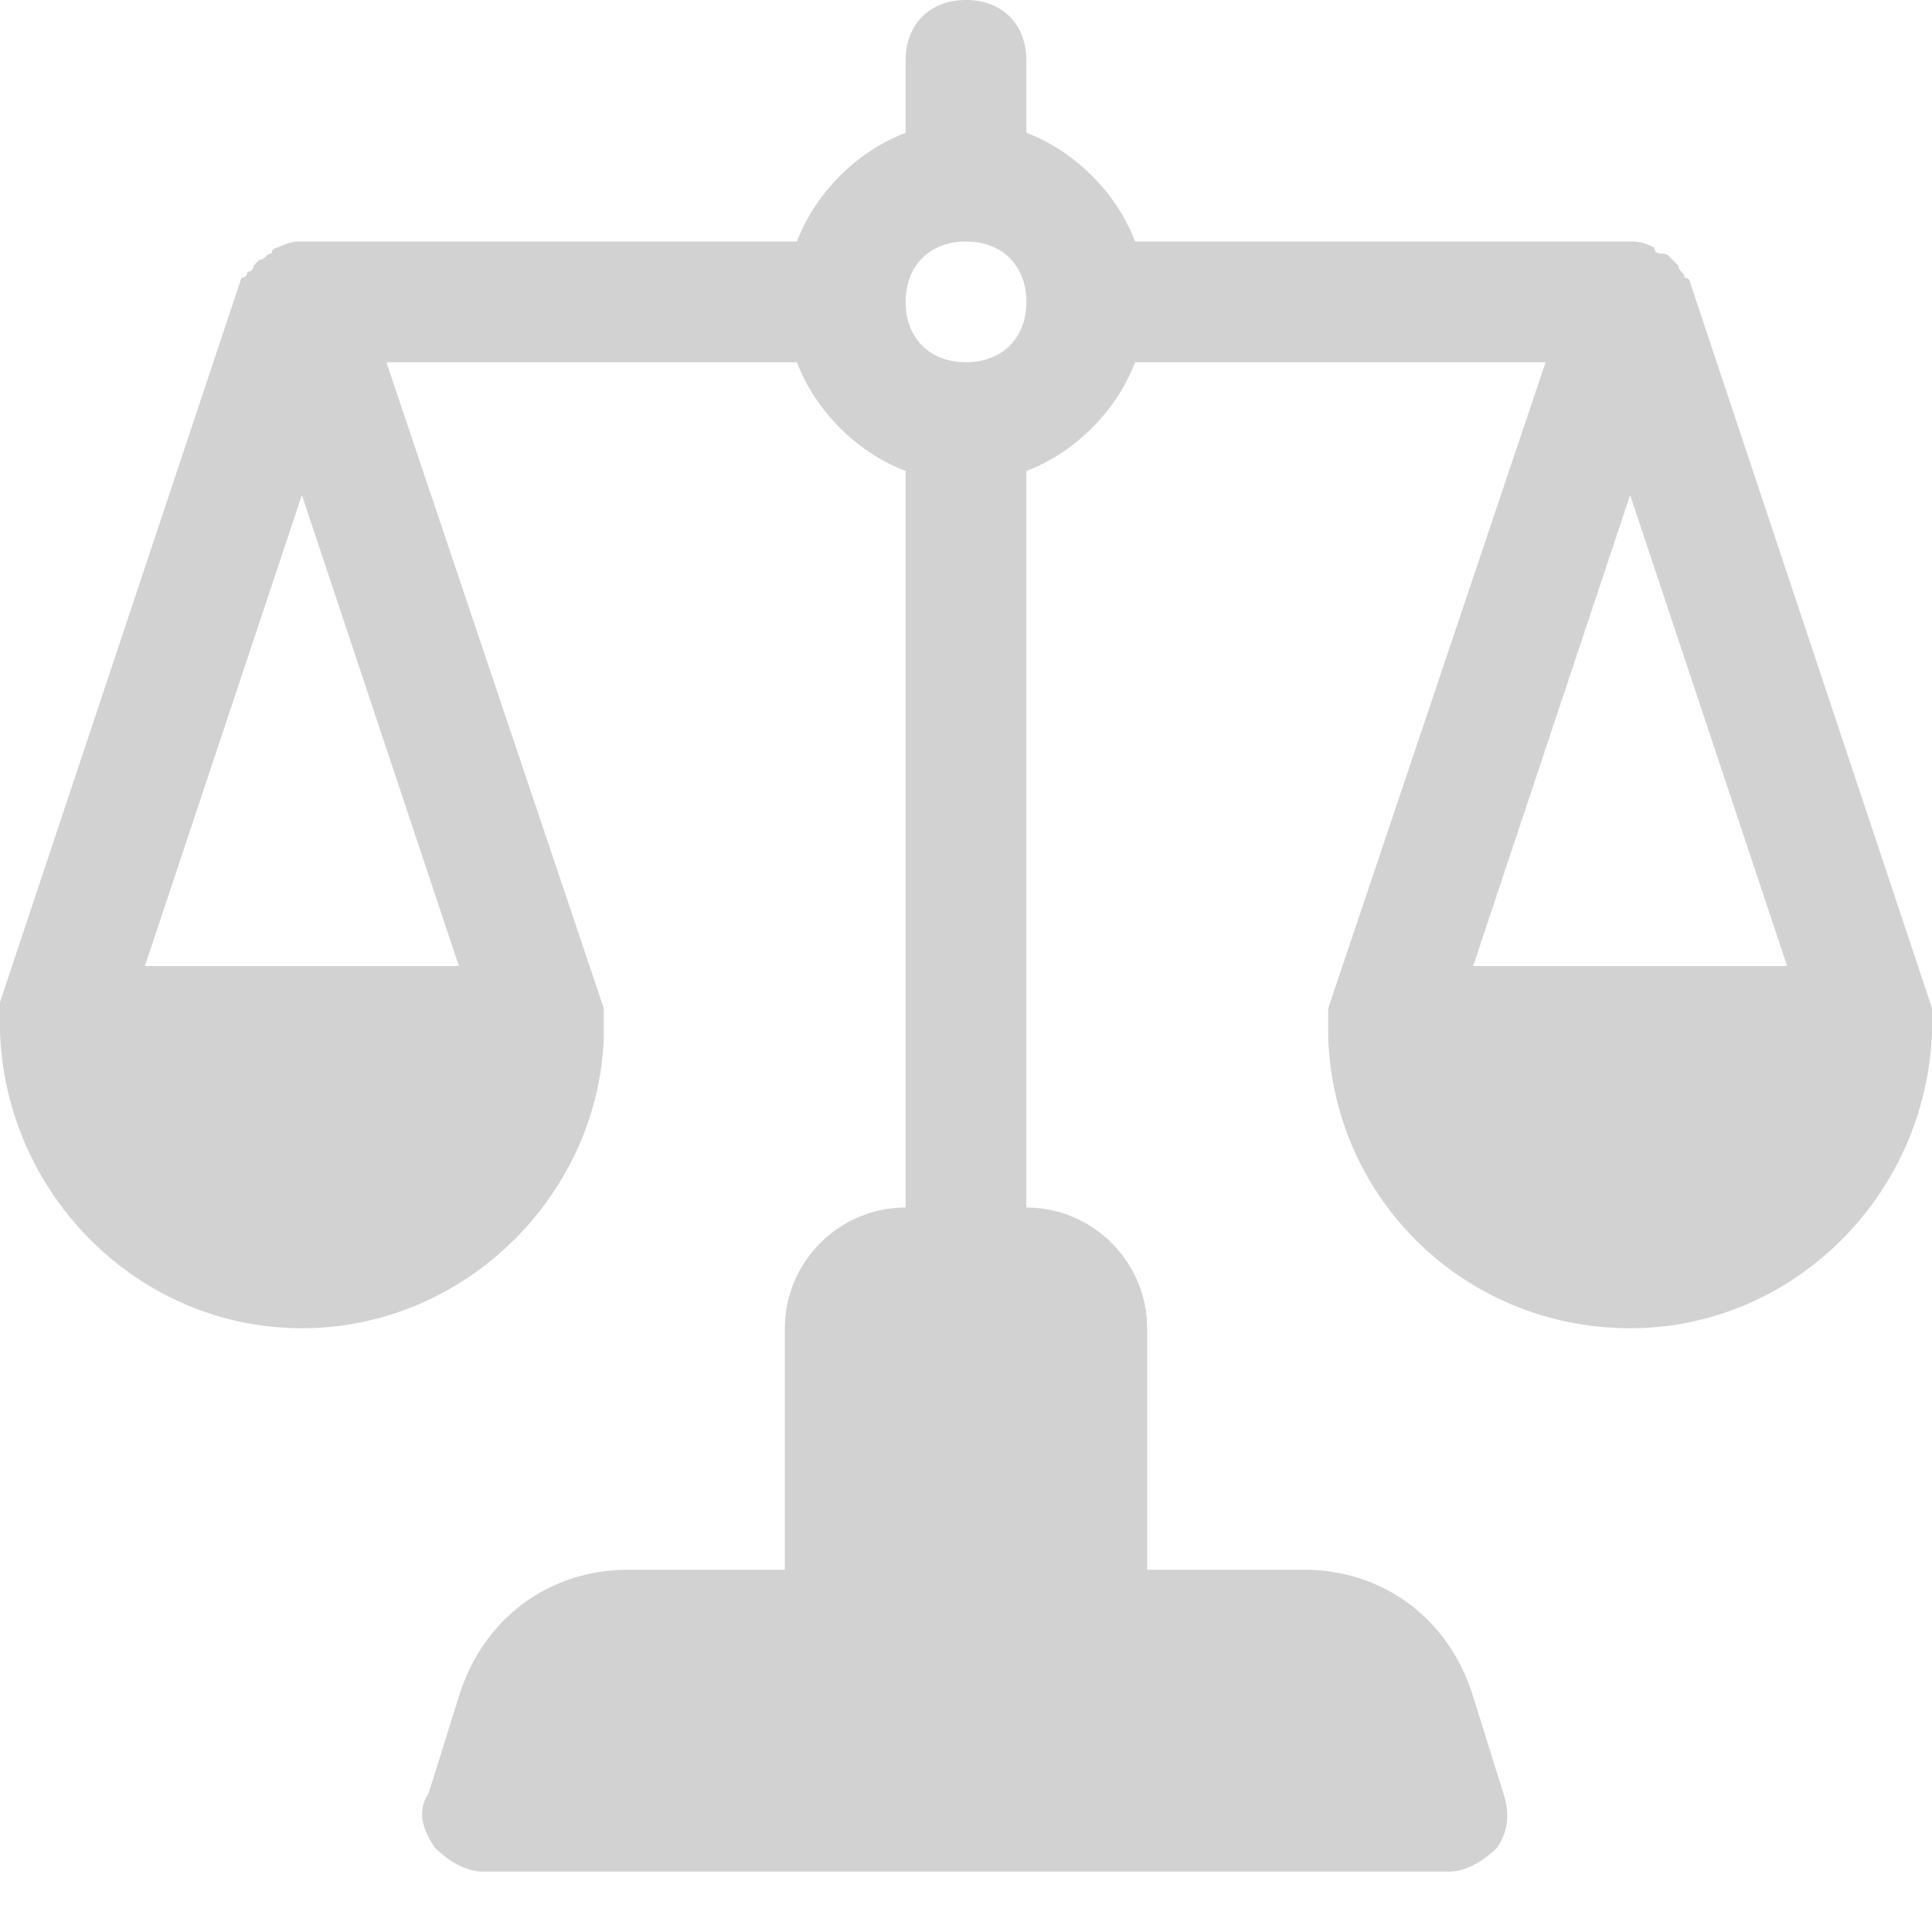
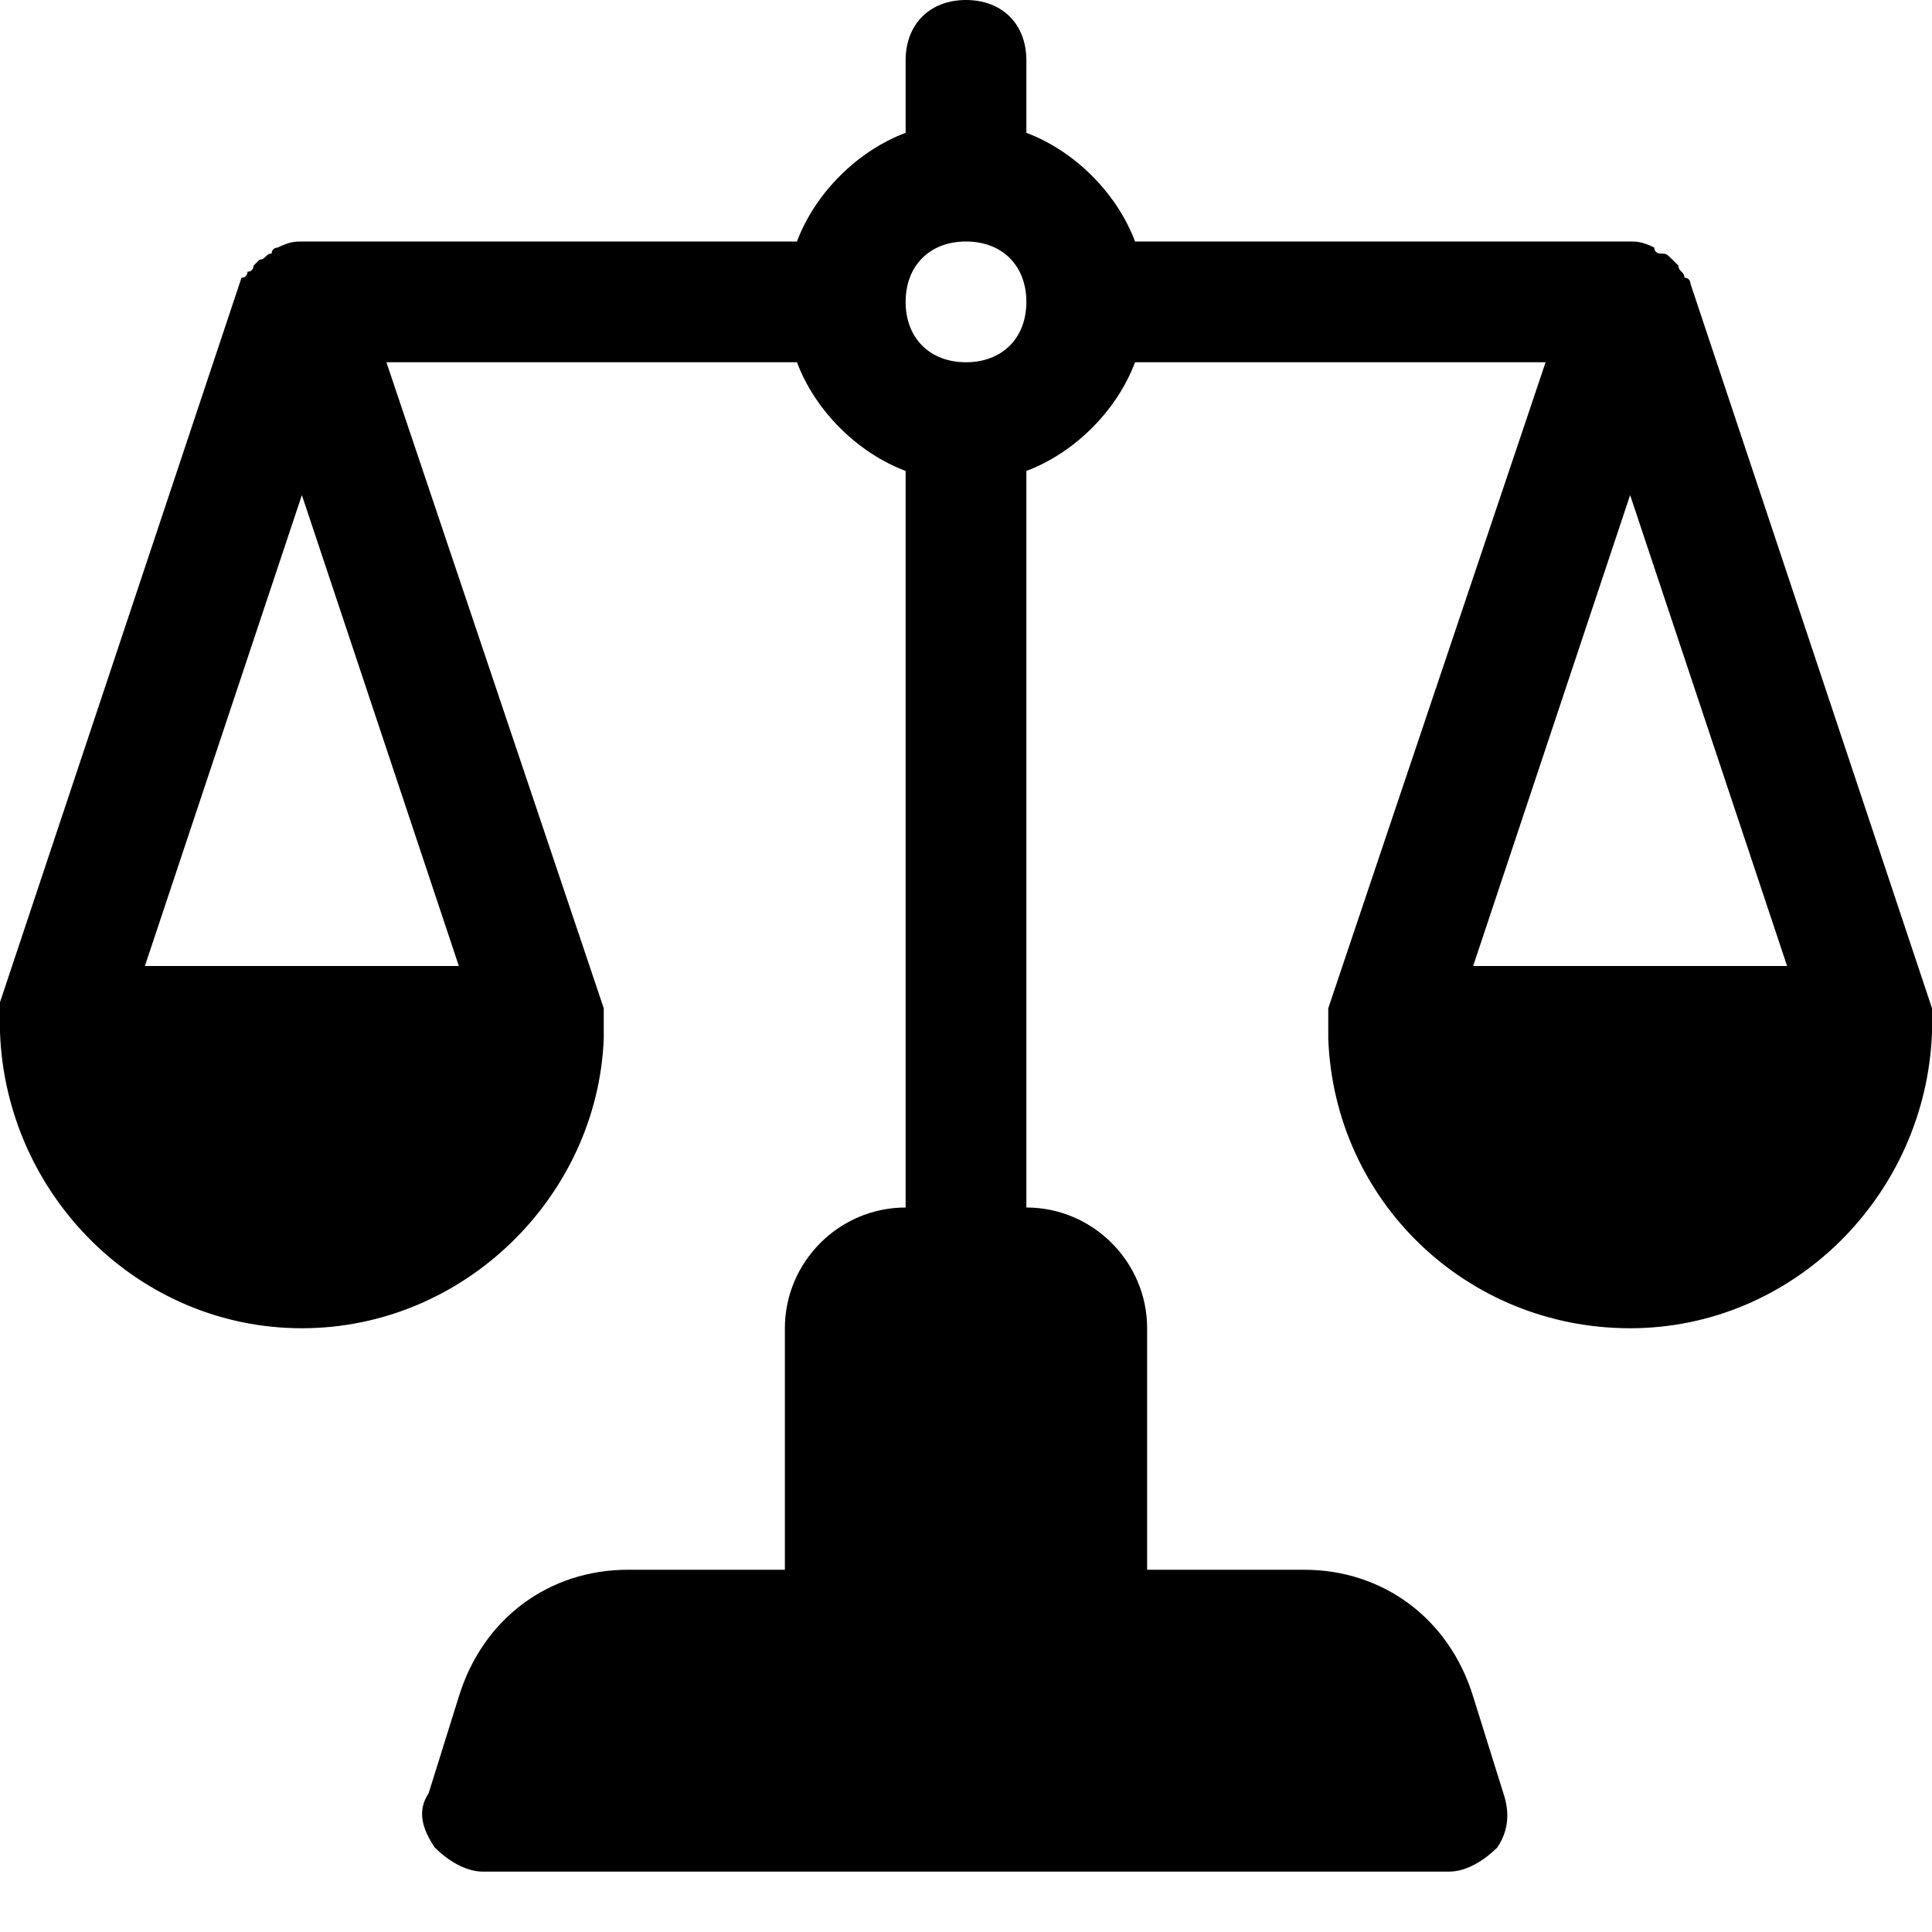
<svg xmlns="http://www.w3.org/2000/svg" viewBox="0 0 32 32">
-   <path fill="#d2d2d2" d="M32,17.1C32,17.1,32,17,32,17.1c0-0.1,0-0.1,0-0.1c0-0.1,0-0.2,0-0.3l-4-12c0,0,0,0,0,0c0,0,0-0.1-0.1-0.1  c0-0.1-0.1-0.1-0.1-0.2c0,0-0.1-0.1-0.1-0.1c-0.1-0.1-0.1-0.1-0.2-0.1c0,0-0.1,0-0.1-0.1C27.2,4,27.1,4,27,4h-8.2  c-0.3-0.8-1-1.5-1.8-1.8V1c0-0.6-0.4-1-1-1s-1,0.4-1,1v1.2c-0.8,0.3-1.5,1-1.8,1.8H5C4.9,4,4.8,4,4.6,4.1c0,0-0.1,0-0.1,0.1  c-0.1,0-0.1,0.1-0.2,0.1c0,0-0.1,0.1-0.1,0.1C4.2,4.4,4.2,4.5,4.1,4.5c0,0,0,0.1-0.1,0.1c0,0,0,0,0,0l-4,12c0,0.1,0,0.2,0,0.3  c0,0,0,0,0,0c0,0,0,0.1,0,0.1c0,0,0,0.1,0,0.1C0.1,19.8,2.3,22,5,22s4.9-2.2,5-4.8c0,0,0-0.1,0-0.1c0,0,0-0.1,0-0.1c0,0,0,0,0,0  c0-0.1,0-0.2,0-0.3L6.4,6h6.8c0.3,0.8,1,1.5,1.8,1.8V20c-1.1,0-2,0.9-2,2v4h-2.6c-1.3,0-2.4,0.8-2.8,2.1l-0.5,1.6  C6.9,30,7,30.3,7.2,30.6C7.4,30.8,7.7,31,8,31h16c0.3,0,0.6-0.2,0.8-0.4c0.2-0.3,0.2-0.6,0.1-0.9l-0.5-1.6C24,26.8,22.9,26,21.6,26  H19v-4c0-1.1-0.9-2-2-2V7.8c0.8-0.3,1.5-1,1.8-1.8h6.8l-3.6,10.7c0,0.1,0,0.2,0,0.3c0,0,0,0,0,0c0,0,0,0.1,0,0.1c0,0,0,0.1,0,0.1  c0.1,2.7,2.3,4.8,5,4.8S31.9,19.8,32,17.1C32,17.1,32,17.1,32,17.1z M2.4,16L5,8.2L7.6,16H2.4z M16,6c-0.6,0-1-0.4-1-1s0.4-1,1-1  s1,0.4,1,1S16.6,6,16,6z M27,8.2l2.6,7.8h-5.2L27,8.2z" />
+   <path d="M32,17.1C32,17.1,32,17,32,17.1c0-0.1,0-0.1,0-0.1c0-0.1,0-0.2,0-0.3l-4-12c0,0,0,0,0,0c0,0,0-0.1-0.1-0.1  c0-0.1-0.1-0.1-0.1-0.2c0,0-0.1-0.1-0.1-0.1c-0.1-0.1-0.1-0.1-0.2-0.1c0,0-0.1,0-0.1-0.1C27.2,4,27.1,4,27,4h-8.2  c-0.3-0.8-1-1.5-1.8-1.8V1c0-0.6-0.4-1-1-1s-1,0.4-1,1v1.2c-0.8,0.3-1.5,1-1.8,1.8H5C4.9,4,4.8,4,4.6,4.1c0,0-0.1,0-0.1,0.1  c-0.1,0-0.1,0.1-0.2,0.1c0,0-0.1,0.1-0.1,0.1C4.2,4.4,4.2,4.5,4.1,4.5c0,0,0,0.1-0.1,0.1c0,0,0,0,0,0l-4,12c0,0.1,0,0.2,0,0.3  c0,0,0,0,0,0c0,0,0,0.1,0,0.1c0,0,0,0.1,0,0.1C0.1,19.8,2.3,22,5,22s4.9-2.2,5-4.8c0,0,0-0.1,0-0.1c0,0,0-0.1,0-0.1c0,0,0,0,0,0  c0-0.1,0-0.2,0-0.3L6.4,6h6.8c0.3,0.8,1,1.5,1.8,1.8V20c-1.1,0-2,0.9-2,2v4h-2.6c-1.3,0-2.4,0.8-2.8,2.1l-0.5,1.6  C6.9,30,7,30.3,7.2,30.6C7.4,30.8,7.7,31,8,31h16c0.3,0,0.6-0.2,0.8-0.4c0.2-0.3,0.2-0.6,0.1-0.9l-0.5-1.6C24,26.8,22.9,26,21.6,26  H19v-4c0-1.1-0.9-2-2-2V7.8c0.8-0.3,1.5-1,1.8-1.8h6.8l-3.6,10.7c0,0.1,0,0.2,0,0.3c0,0,0,0,0,0c0,0,0,0.1,0,0.1c0,0,0,0.1,0,0.1  c0.1,2.7,2.3,4.8,5,4.8S31.9,19.8,32,17.1C32,17.1,32,17.1,32,17.1z M2.4,16L5,8.2L7.6,16H2.4z M16,6c-0.6,0-1-0.4-1-1s0.4-1,1-1  s1,0.4,1,1S16.6,6,16,6z M27,8.2l2.6,7.8h-5.2L27,8.2z" />
</svg>
